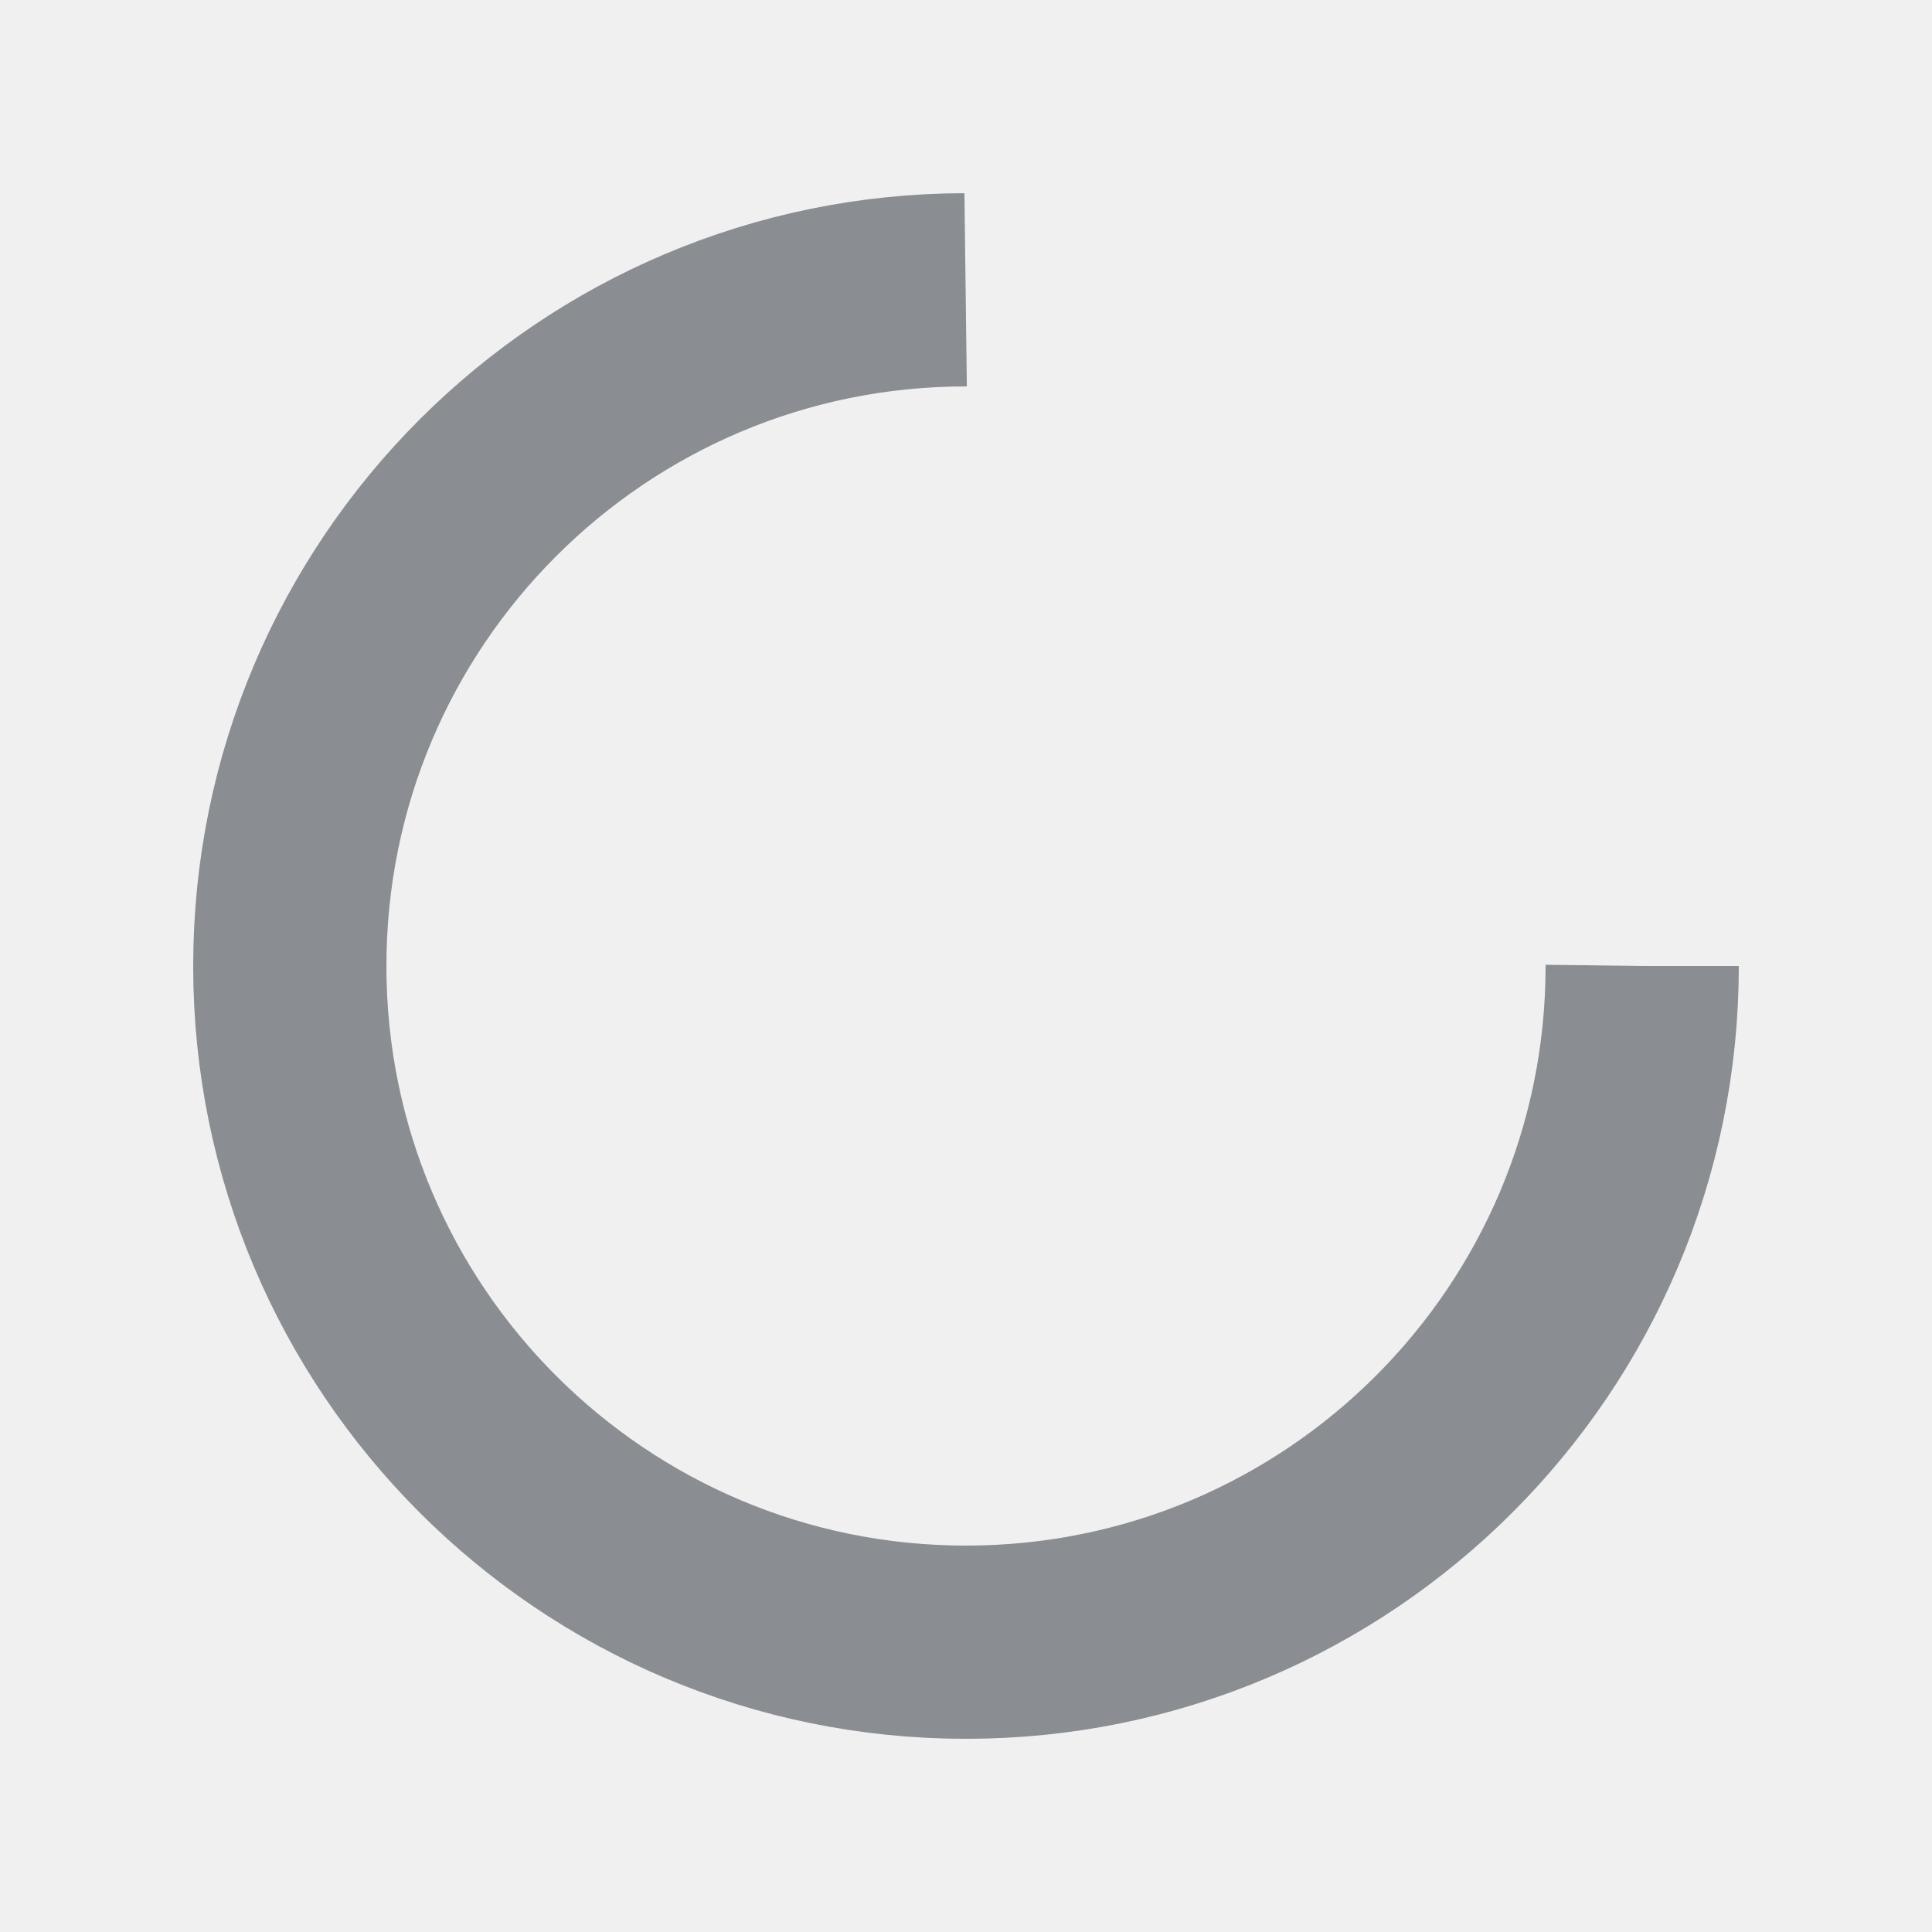
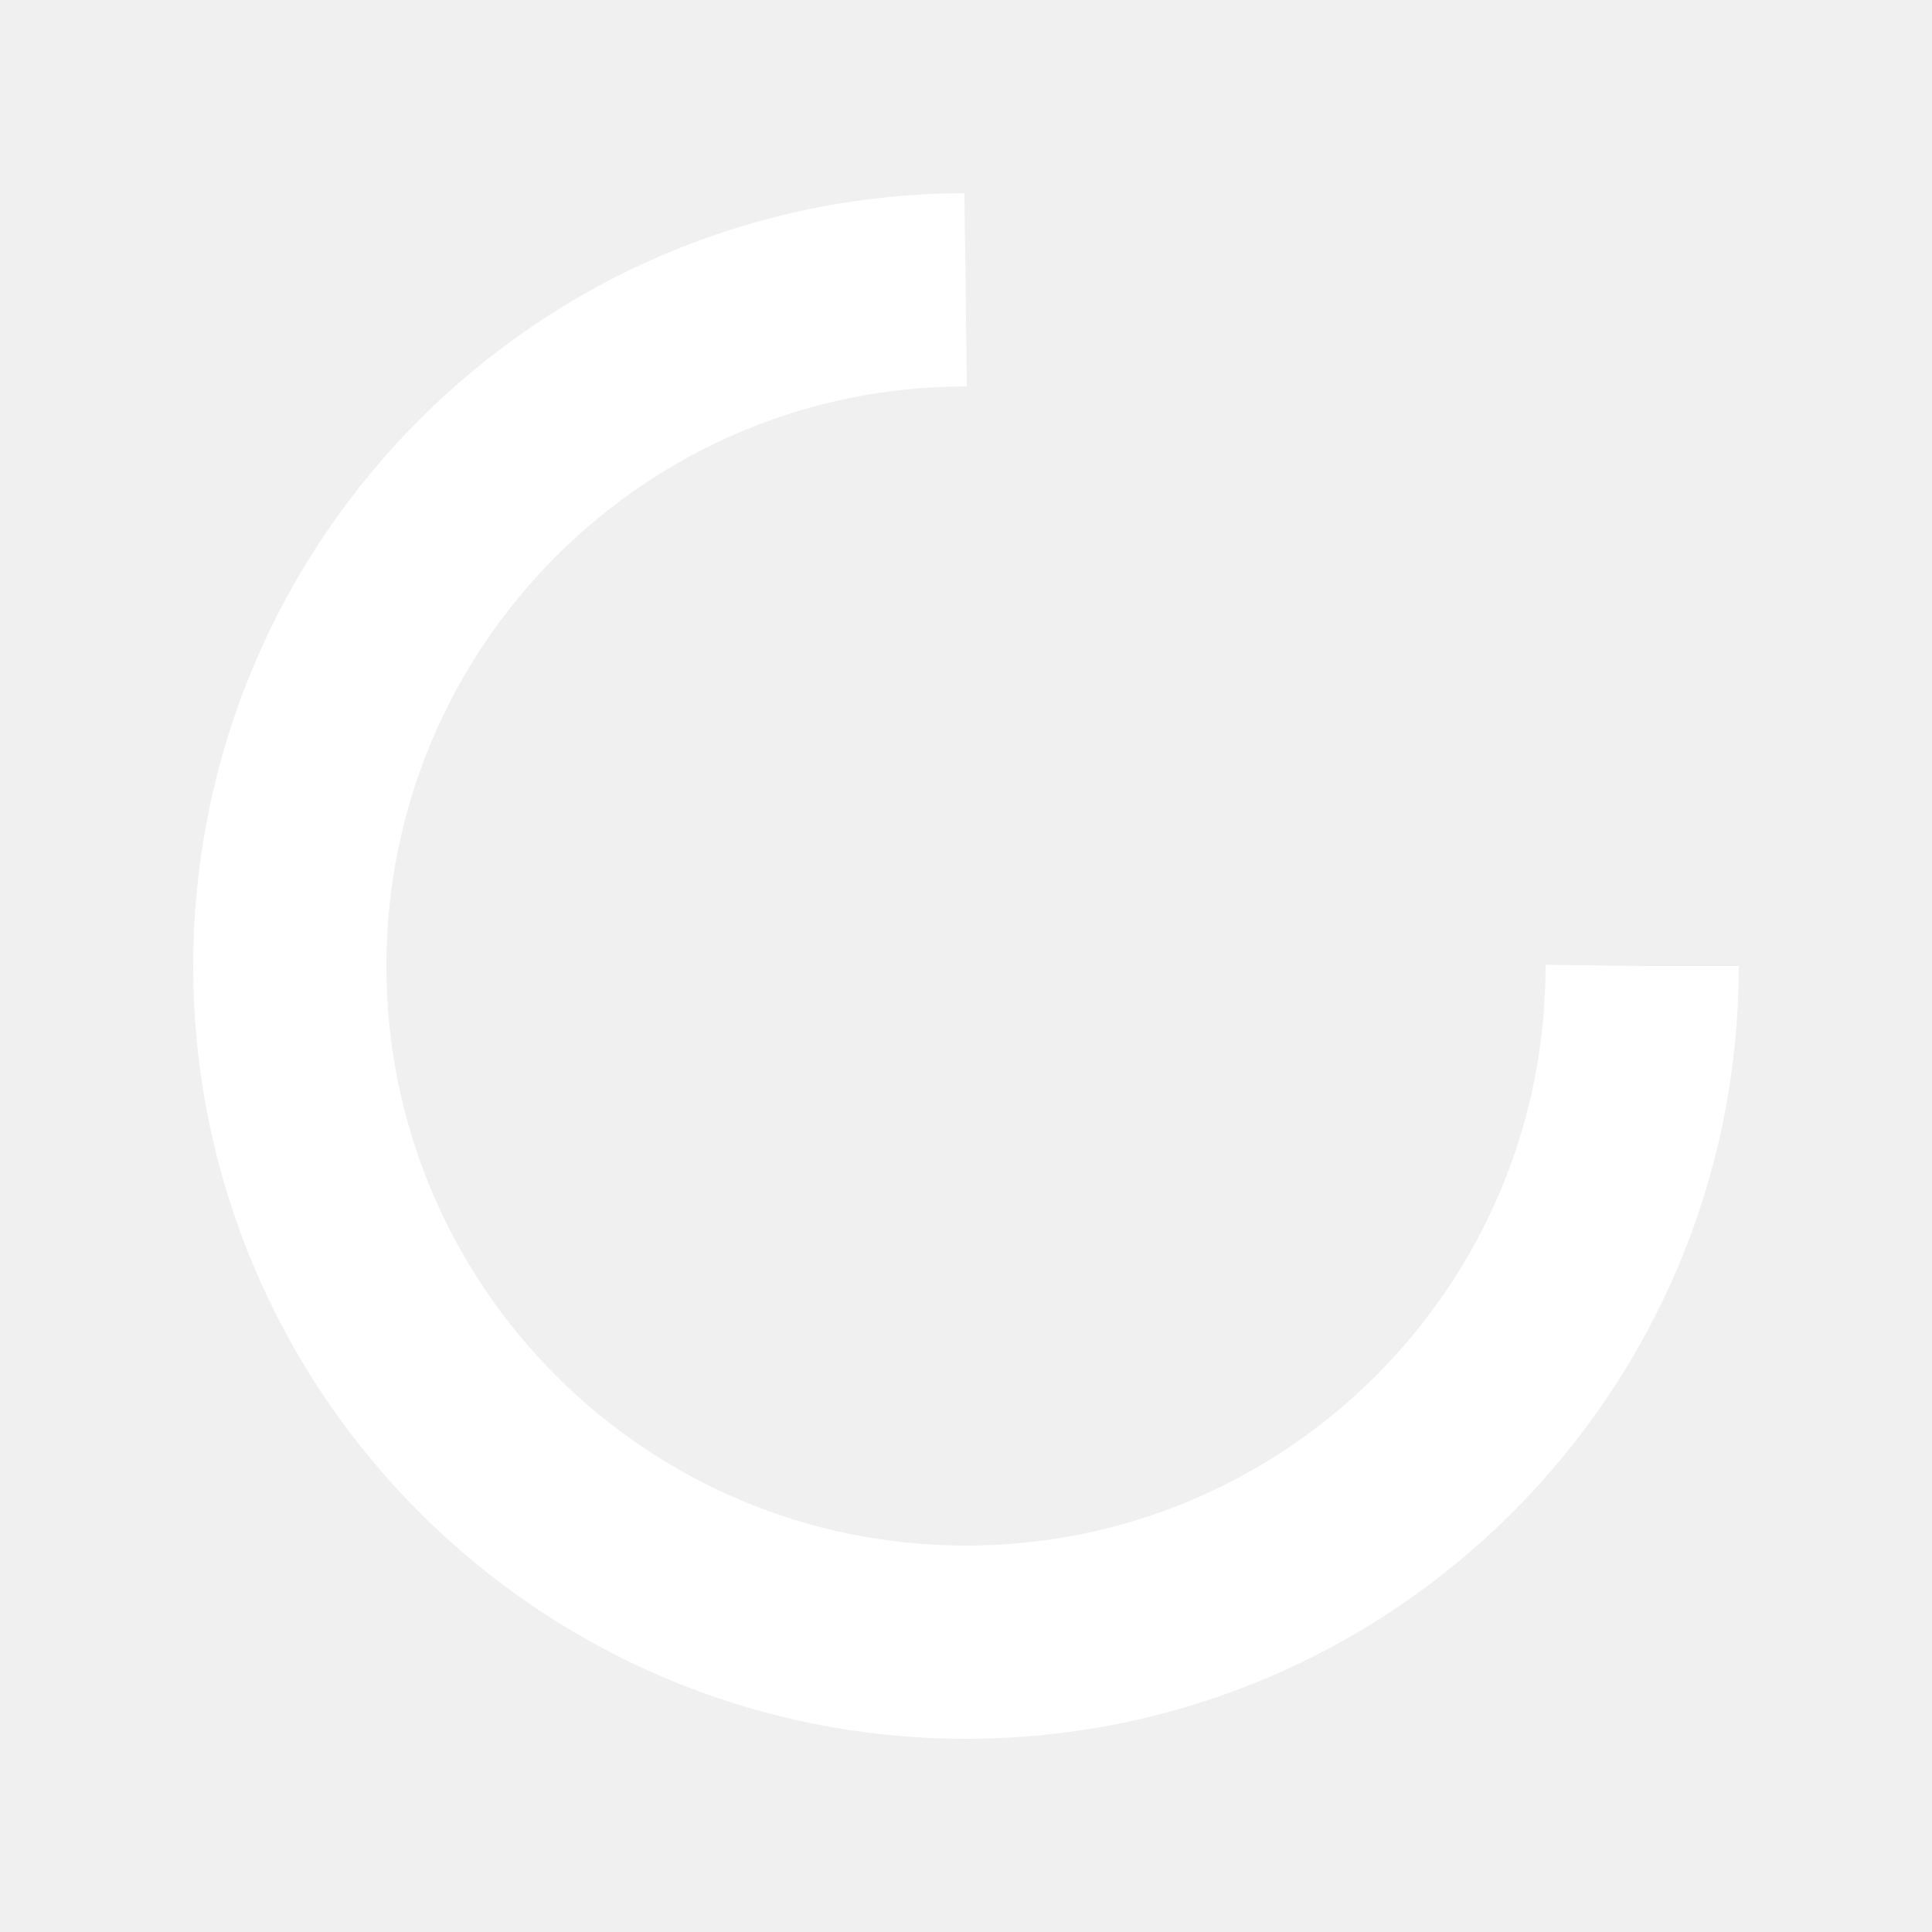
<svg xmlns="http://www.w3.org/2000/svg" width="200px" height="200px" viewBox="0 0 100 100" preserveAspectRatio="xMidYMid" class="lds-rolling" style="background: rgba(0, 0, 0, 0) none repeat scroll 0% 0%;">
-   <circle cx="50" cy="50" fill="none" ng-attr-stroke="{{config.color}}" ng-attr-stroke-width="{{config.width}}" ng-attr-r="{{config.radius}}" ng-attr-stroke-dasharray="{{config.dasharray}}" stroke="#8a8d91" stroke-width="10" r="35" stroke-dasharray="164.934 56.978">
+   <circle cx="50" cy="50" fill="none" ng-attr-stroke="{{config.color}}" ng-attr-stroke-width="{{config.width}}" ng-attr-r="{{config.radius}}" ng-attr-stroke-dasharray="{{config.dasharray}}" stroke="#ffffff" stroke-width="10" r="35" stroke-dasharray="164.934 56.978">
    <animateTransform attributeName="transform" type="rotate" calcMode="linear" values="0 50 50;360 50 50" keyTimes="0;1" dur="1s" begin="0s" repeatCount="indefinite" />
  </circle>
</svg>
